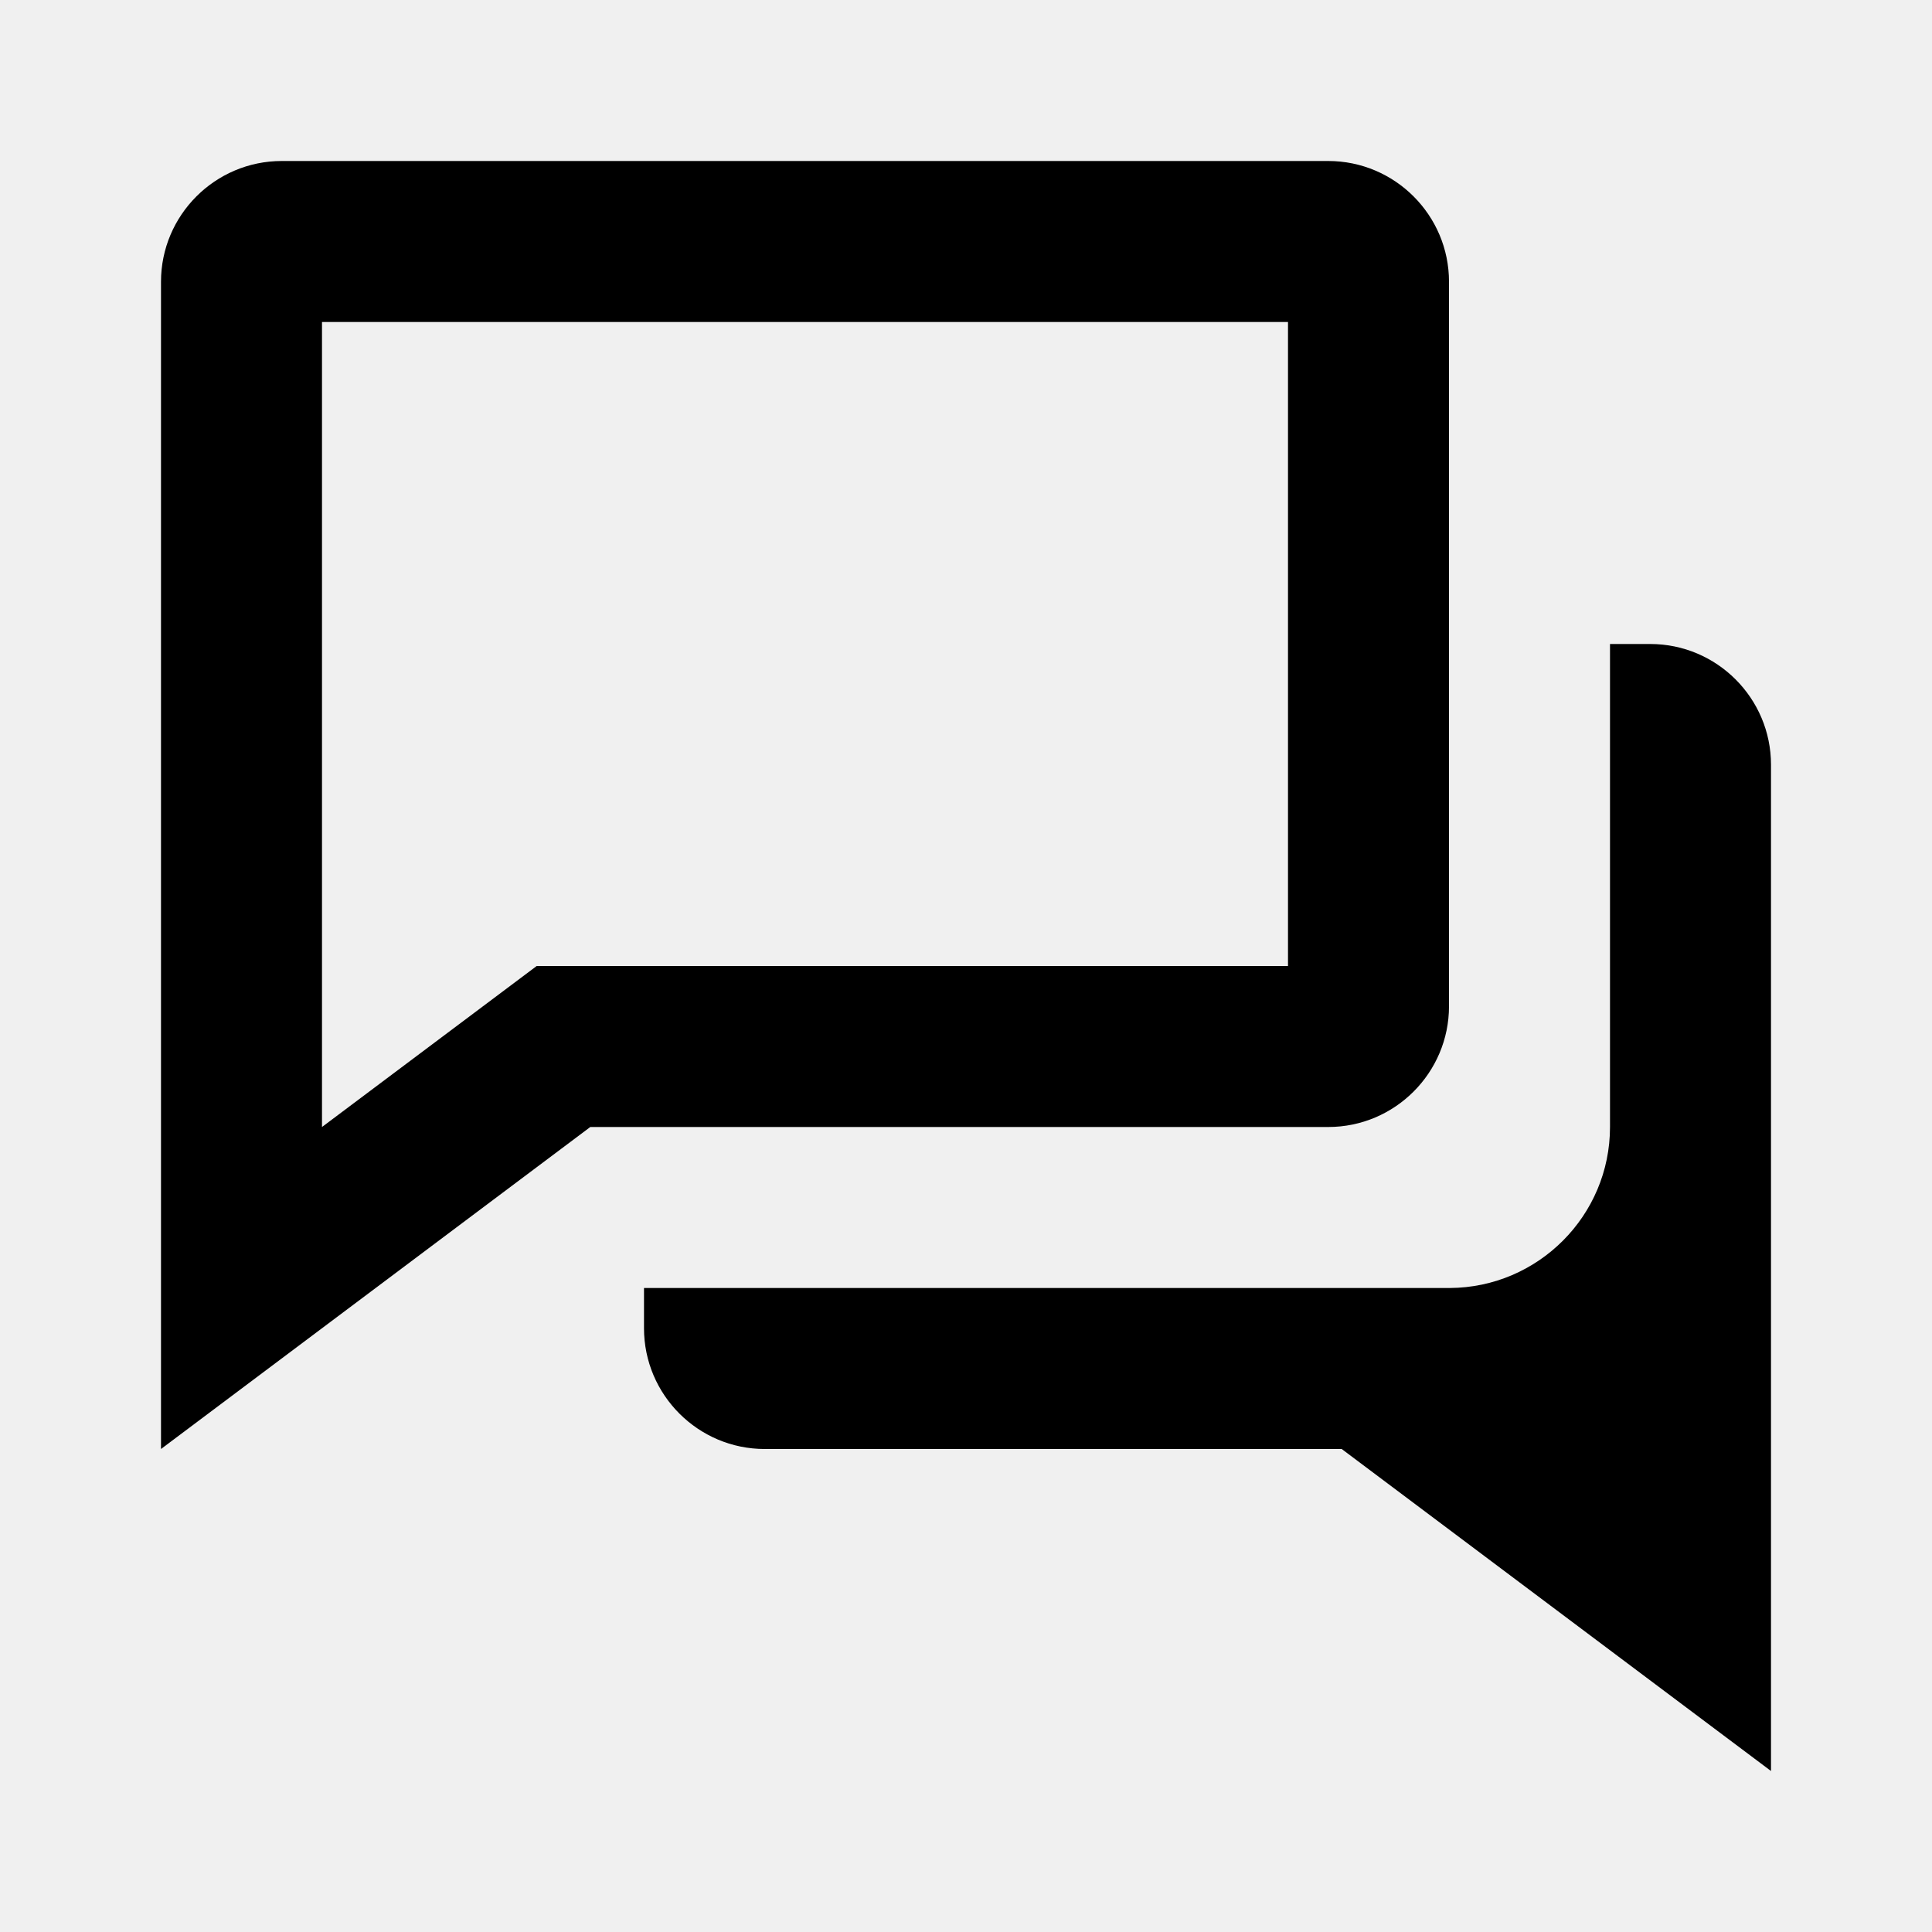
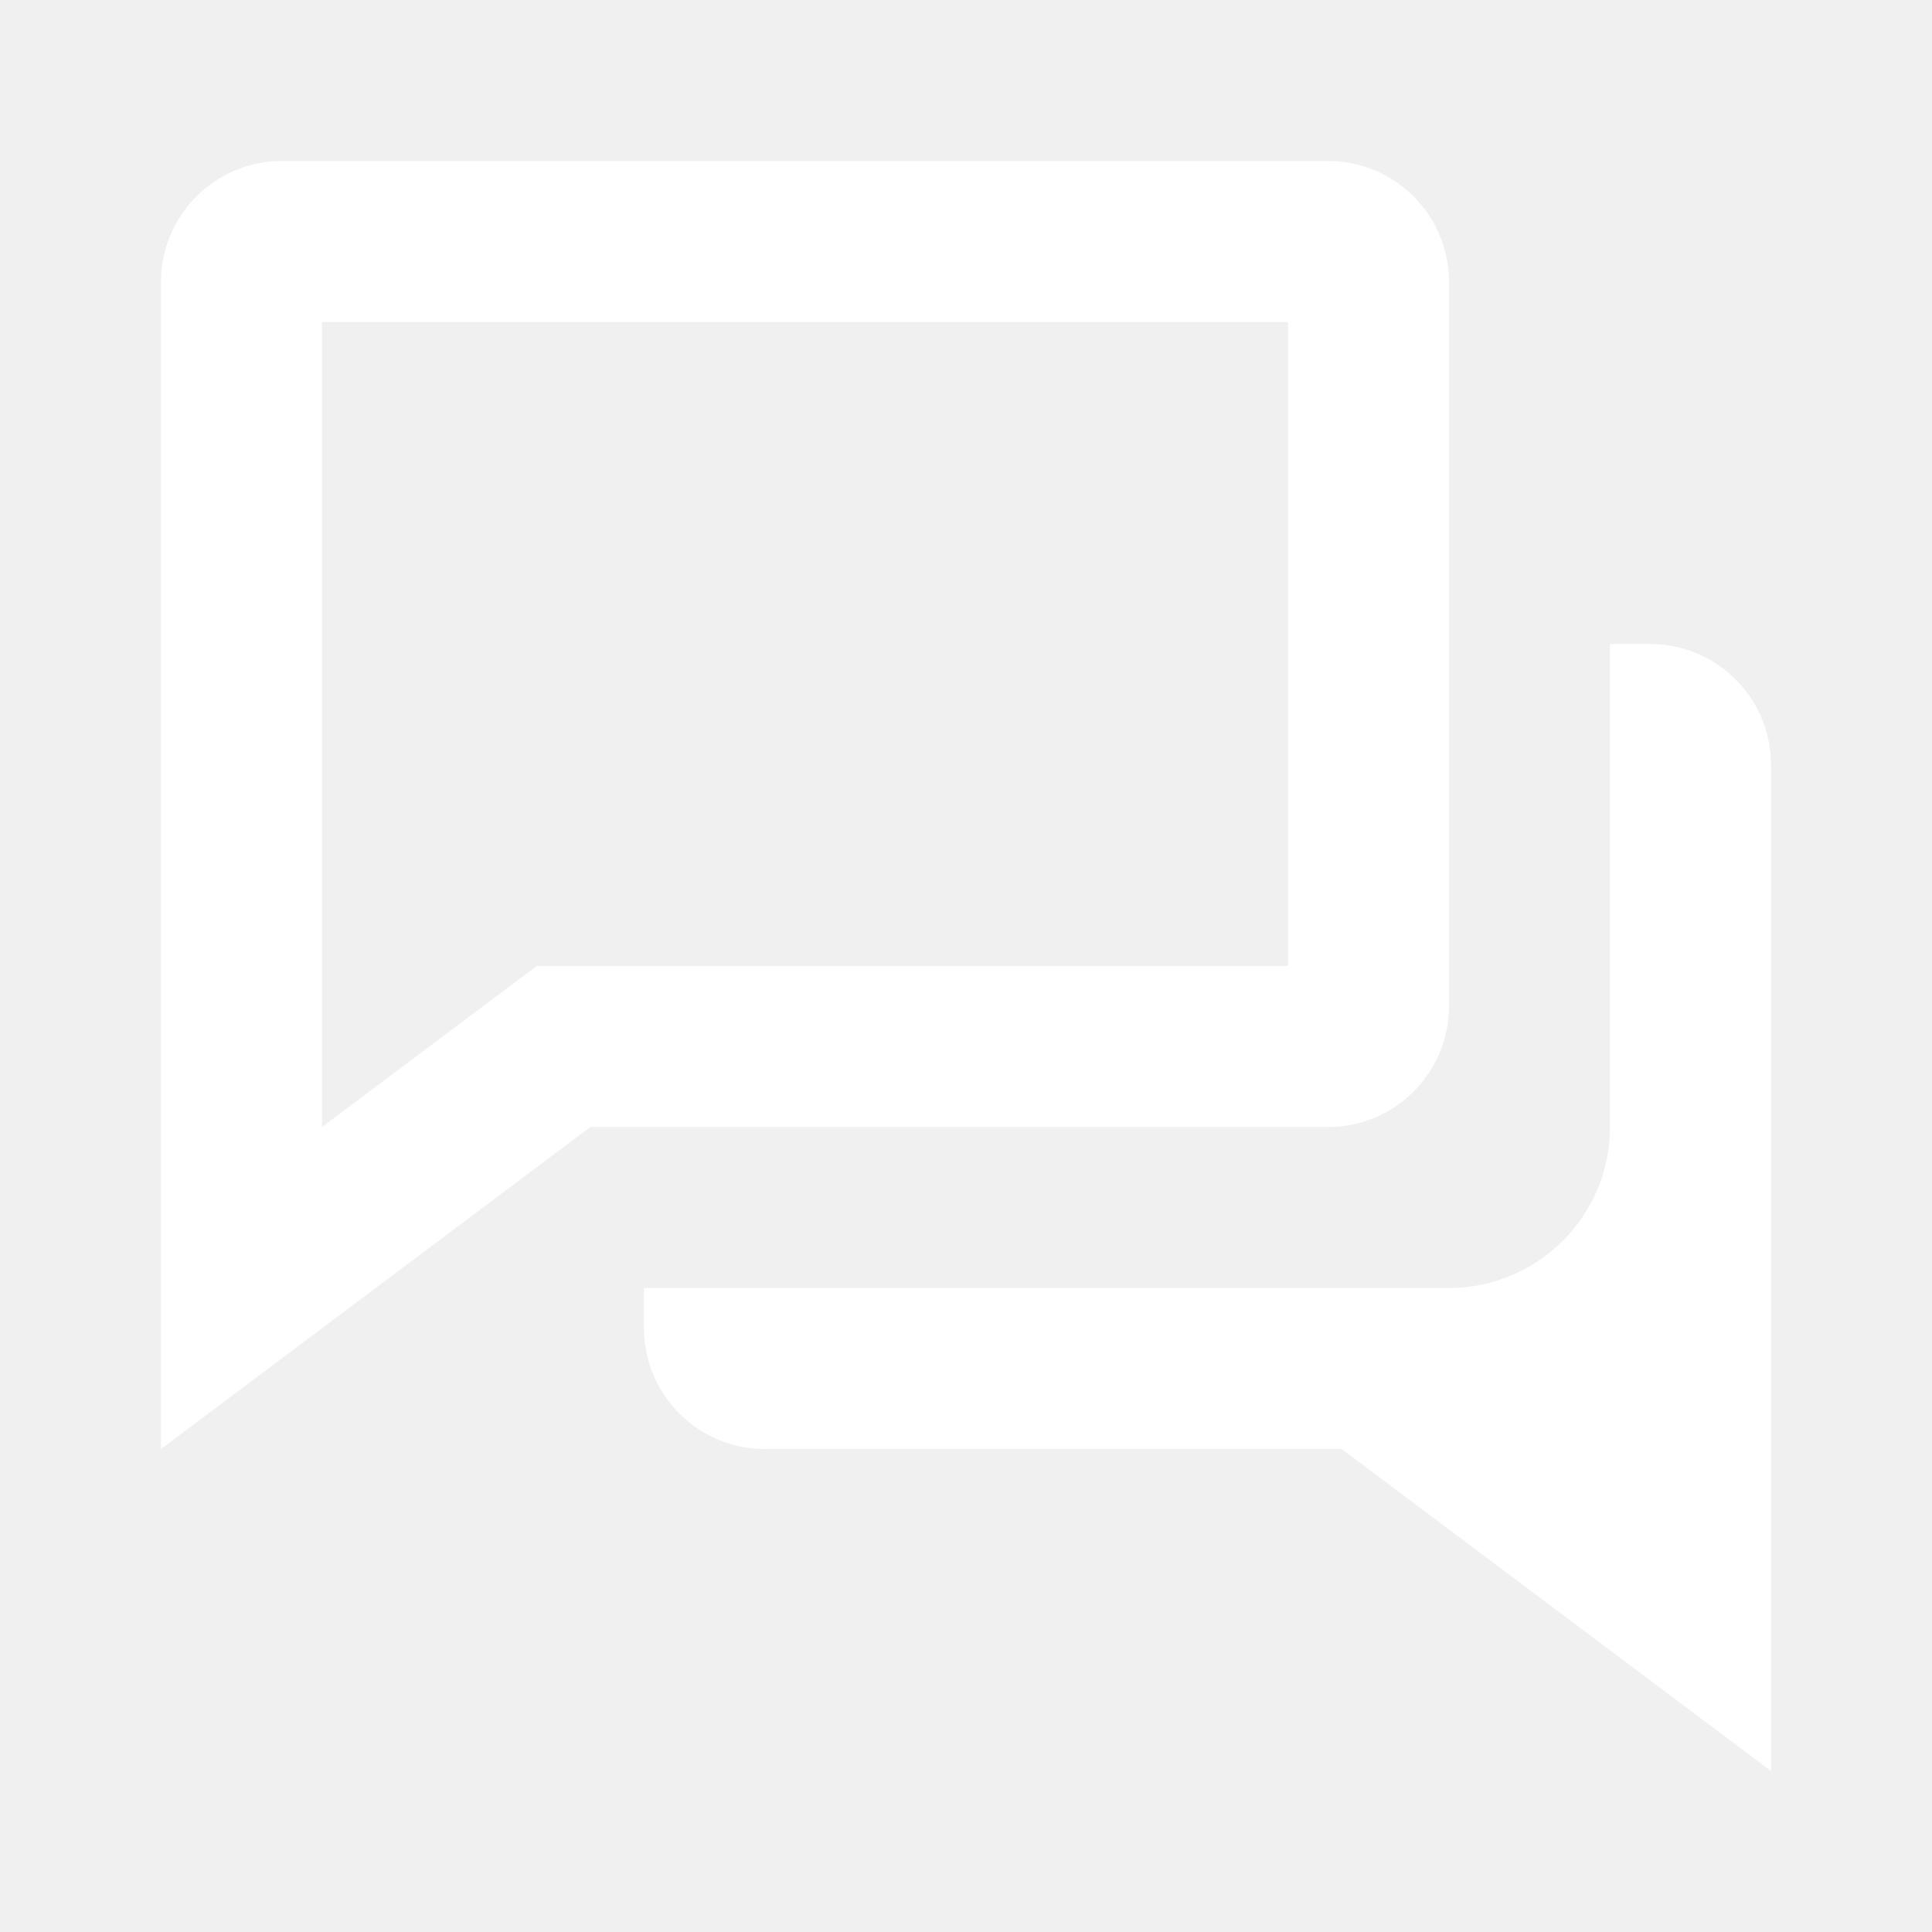
- <svg xmlns="http://www.w3.org/2000/svg" width="24" height="24" viewBox="0 0 24 24" style="fill: rgba(0, 0, 0, 1);transform: ;msFilter:;">
+ <svg xmlns="http://www.w3.org/2000/svg" width="24" height="24" viewBox="0 0 24 24" style="fill: #FFFFFF;transform: ;msFilter:;">
  <path d="M16 14h.5c.827 0 1.5-.673 1.5-1.5v-9c0-.827-.673-1.5-1.5-1.5h-13C2.673 2 2 2.673 2 3.5V18l5.333-4H16zm-9.333-2L4 14V4h12v8H6.667z" />
  <path d="M20.5 8H20v6.001c0 1.1-.893 1.993-1.99 1.999H8v.5c0 .827.673 1.5 1.5 1.5h7.167L22 22V9.5c0-.827-.673-1.5-1.5-1.5z" />
</svg>
